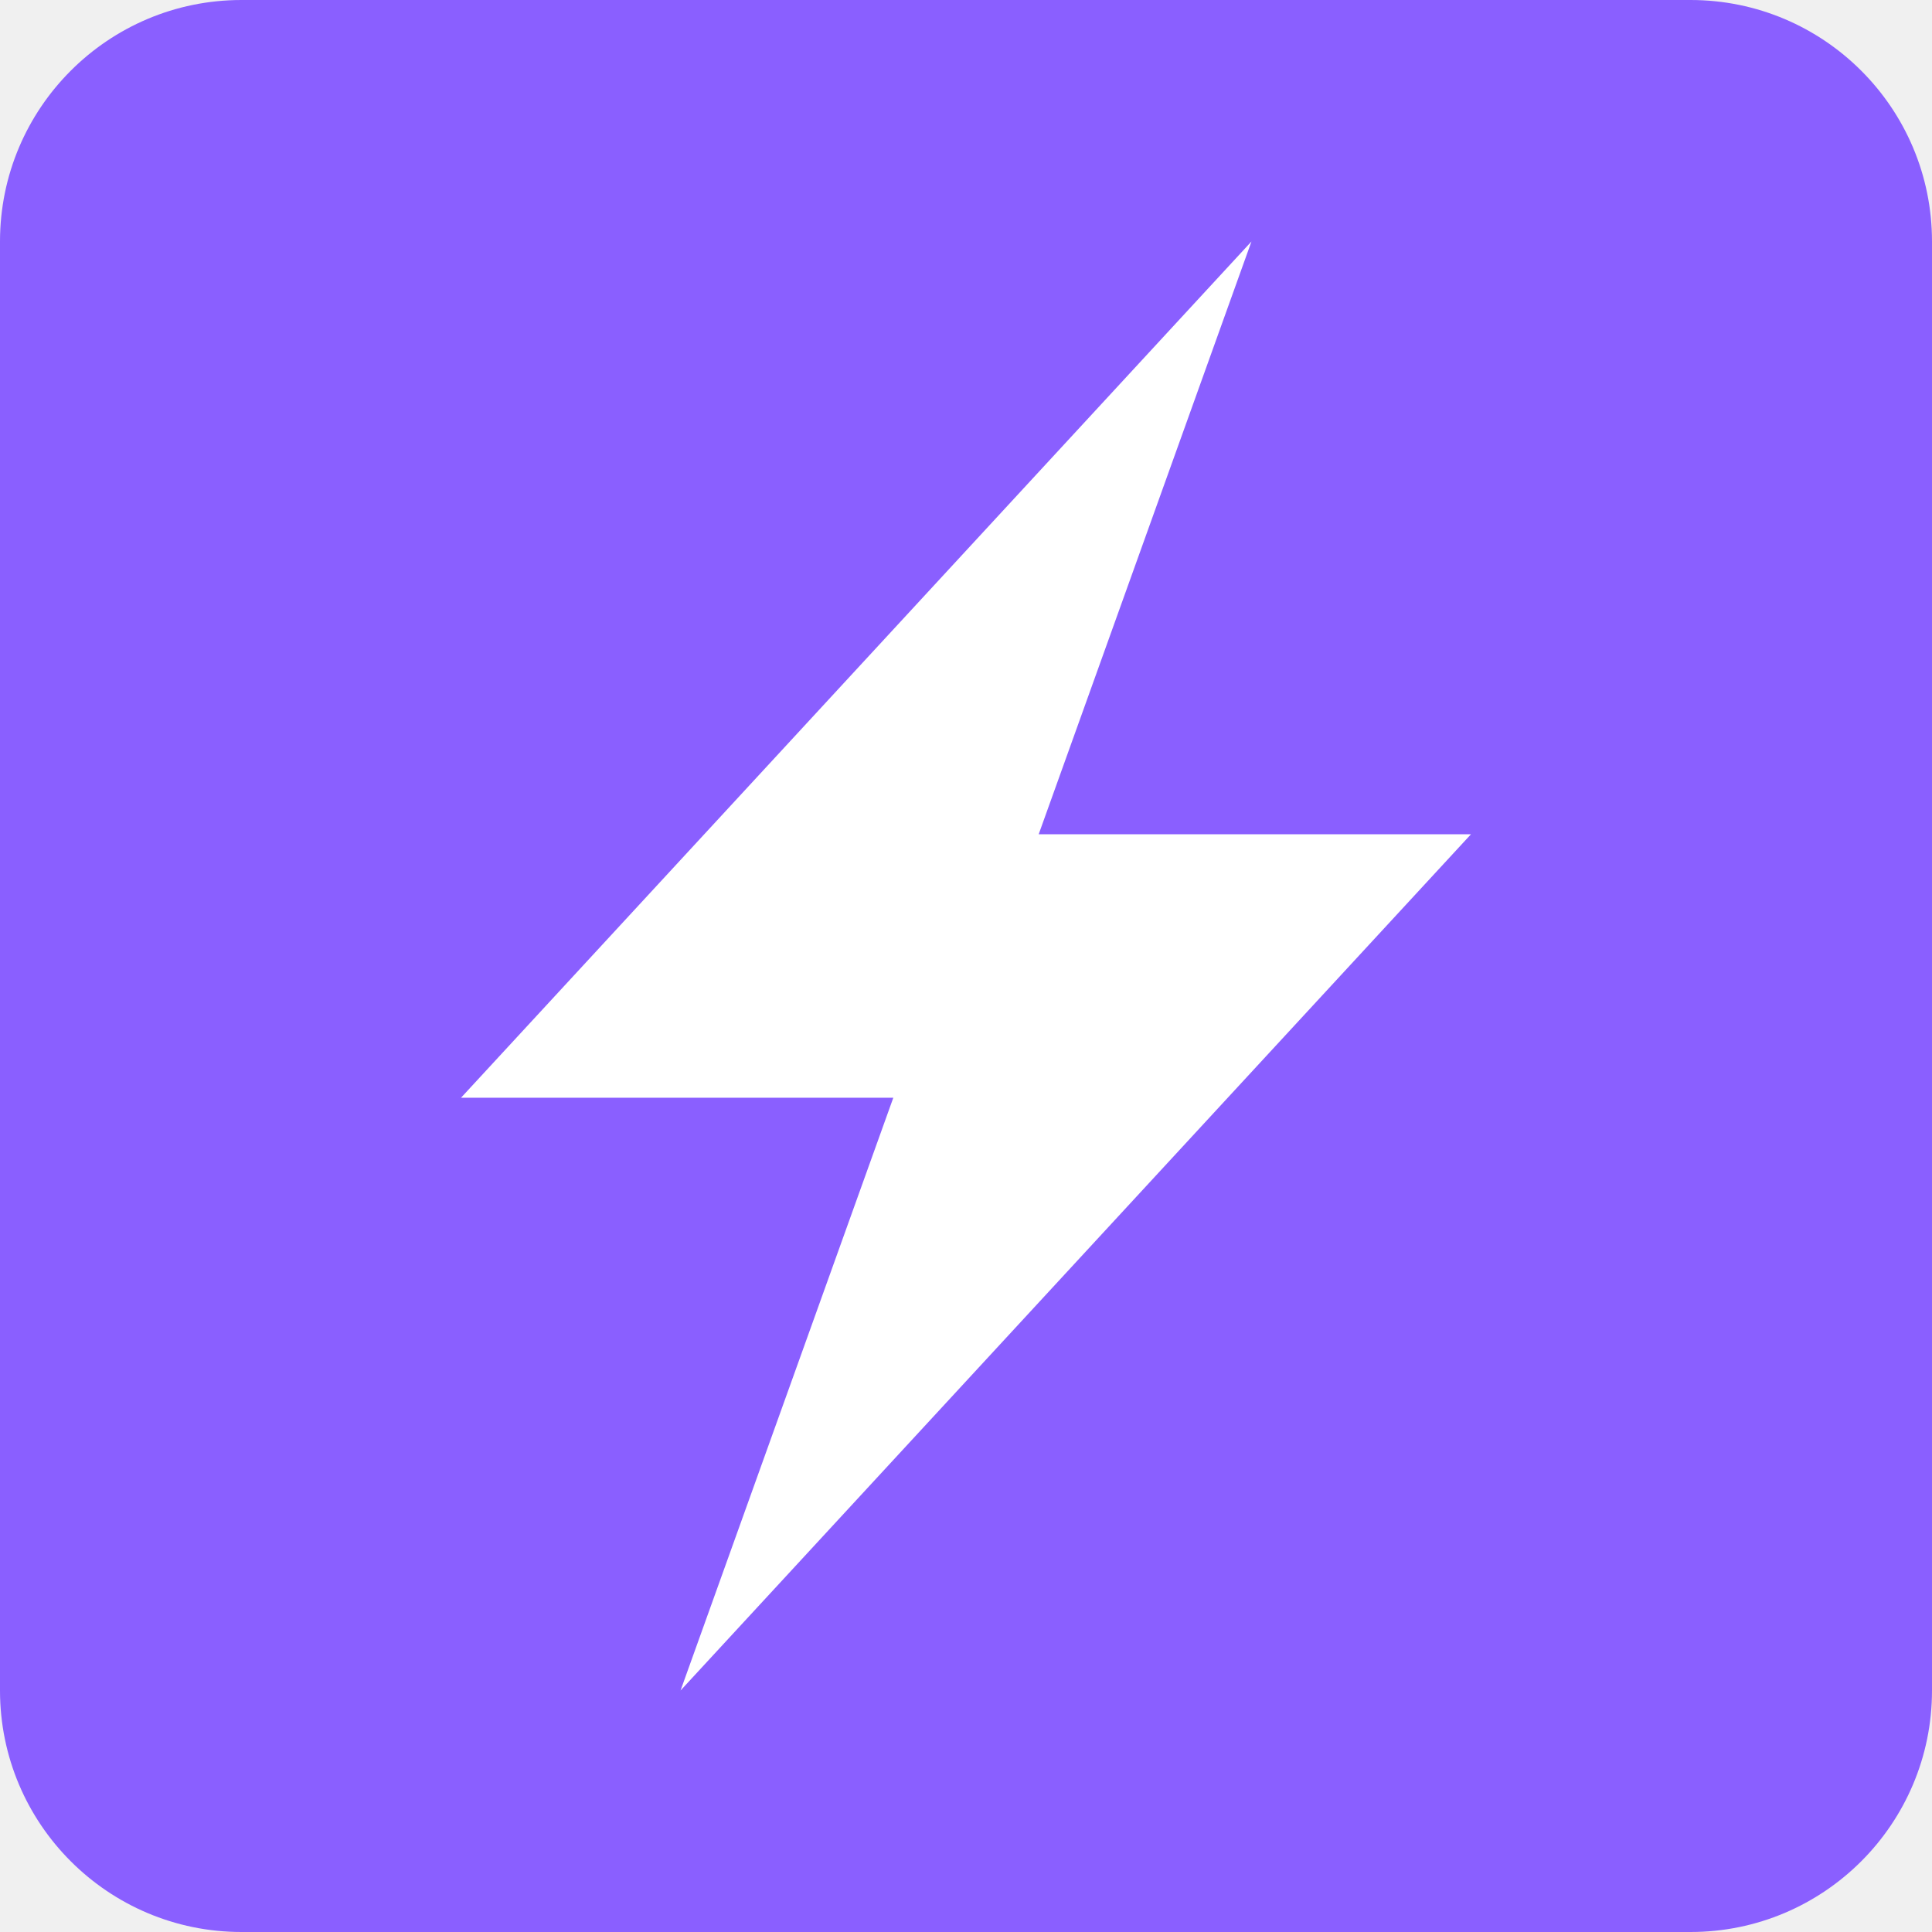
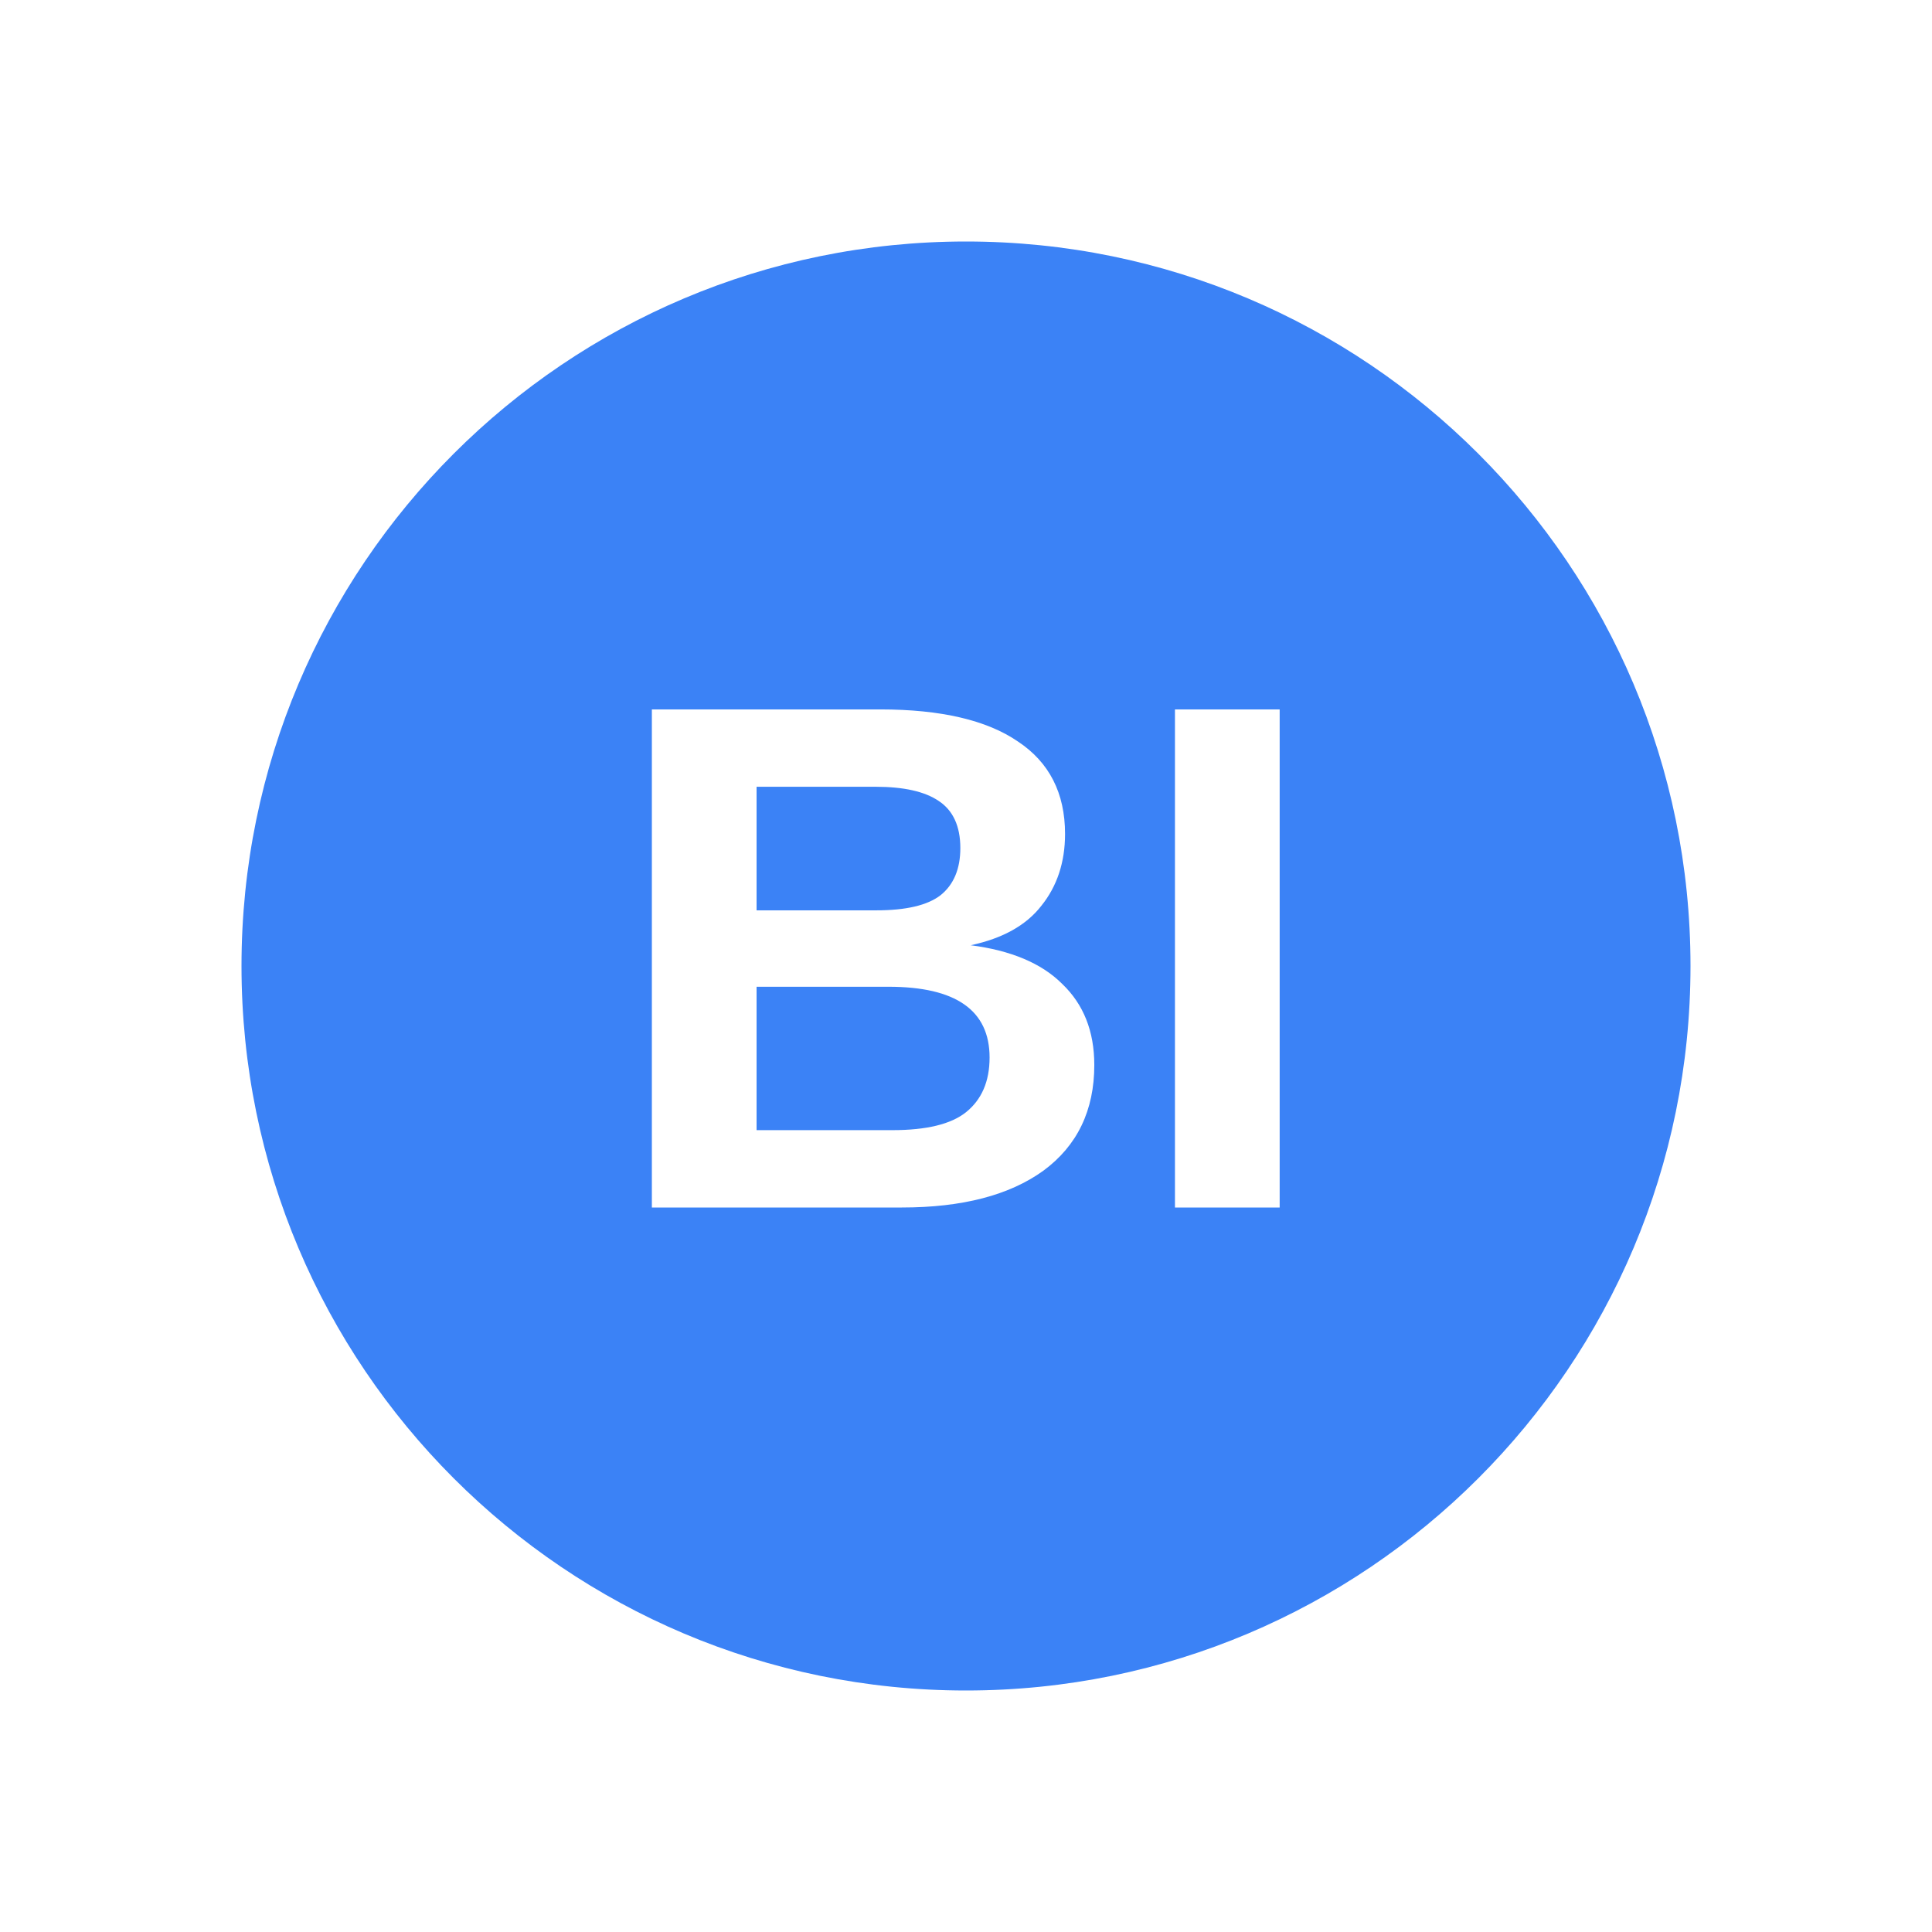
- <svg xmlns="http://www.w3.org/2000/svg" viewBox="0 0 16 16" width="16" height="16">
-   <rect width="16" height="16" rx="2" fill="#8A5FFF" />
-   <path d="M7.398 9.091h-3.58L10.364 2 8.602 6.909h3.58L5.636 14l1.762-4.909Z" fill="#fff" />
+ <svg xmlns="http://www.w3.org/2000/svg" width="32" height="32" viewBox="0 0 32 32">
+   <rect width="32" height="32" fill="#ffffff" />
+   <circle cx="16" cy="16" r="12" fill="#3B82F6" />
+   <text x="16" y="20" font-family="Arial, sans-serif" font-size="12" font-weight="bold" fill="#ffffff" text-anchor="middle">BI</text>
</svg>
